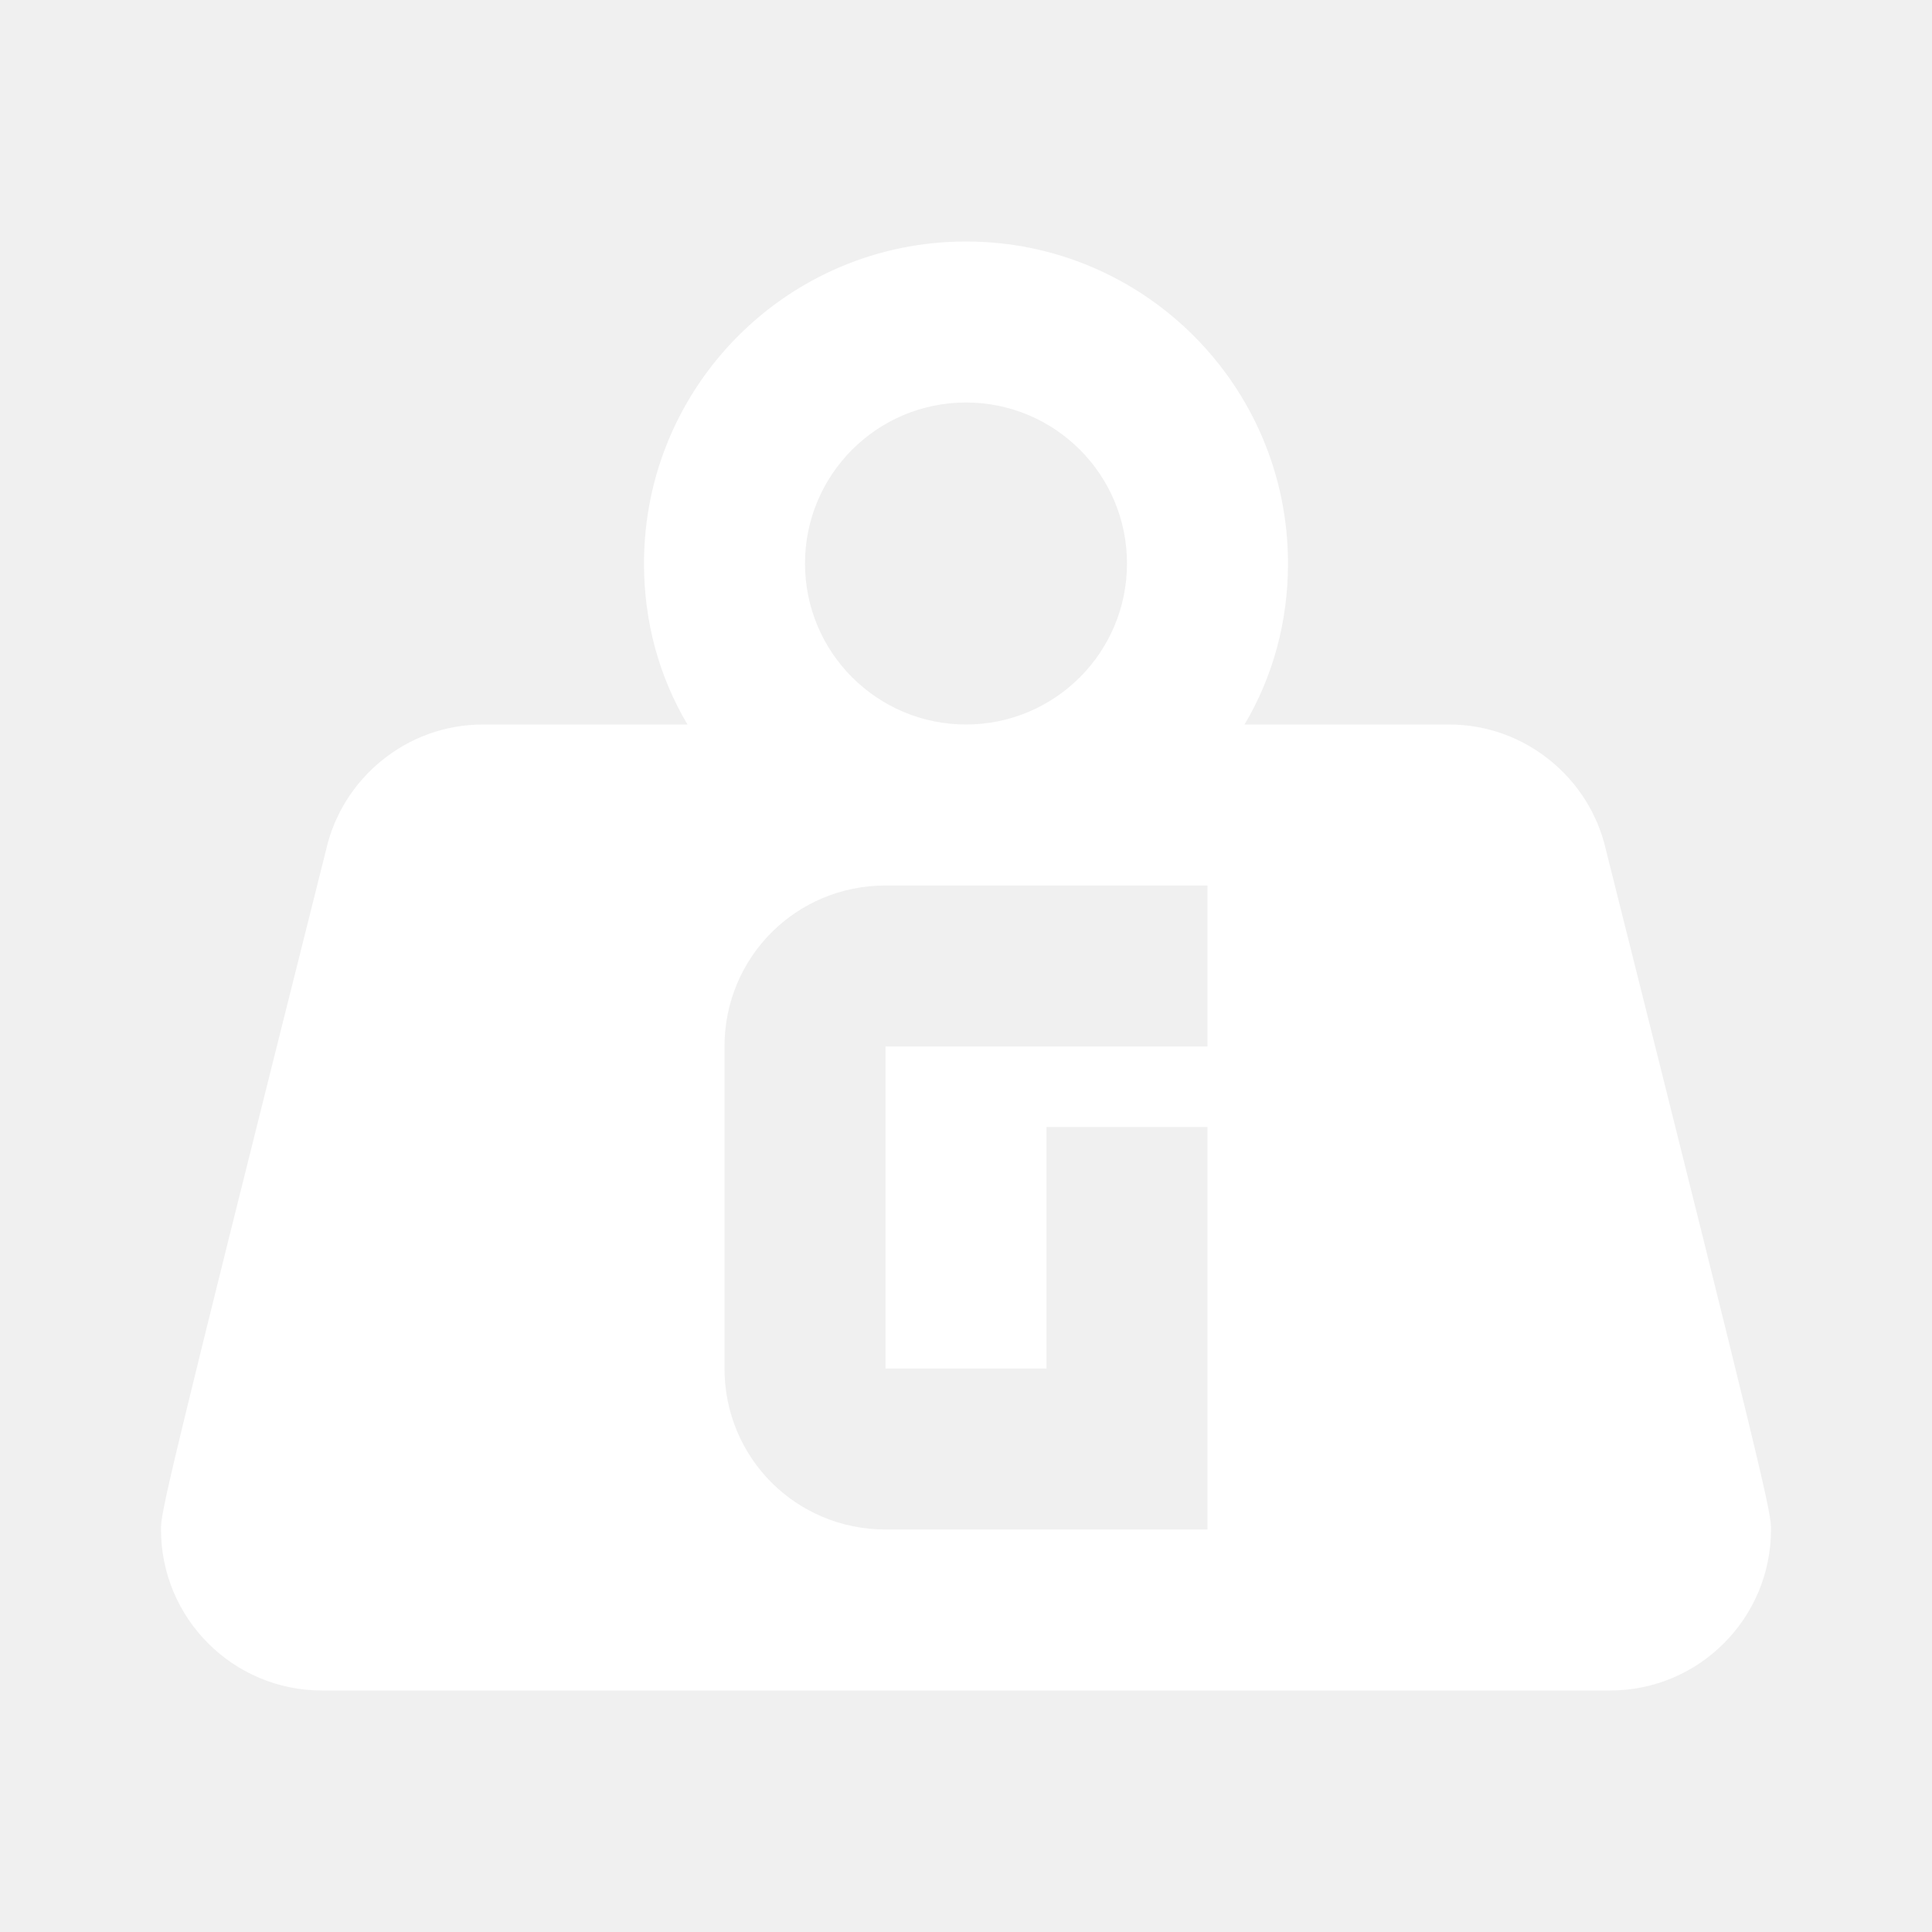
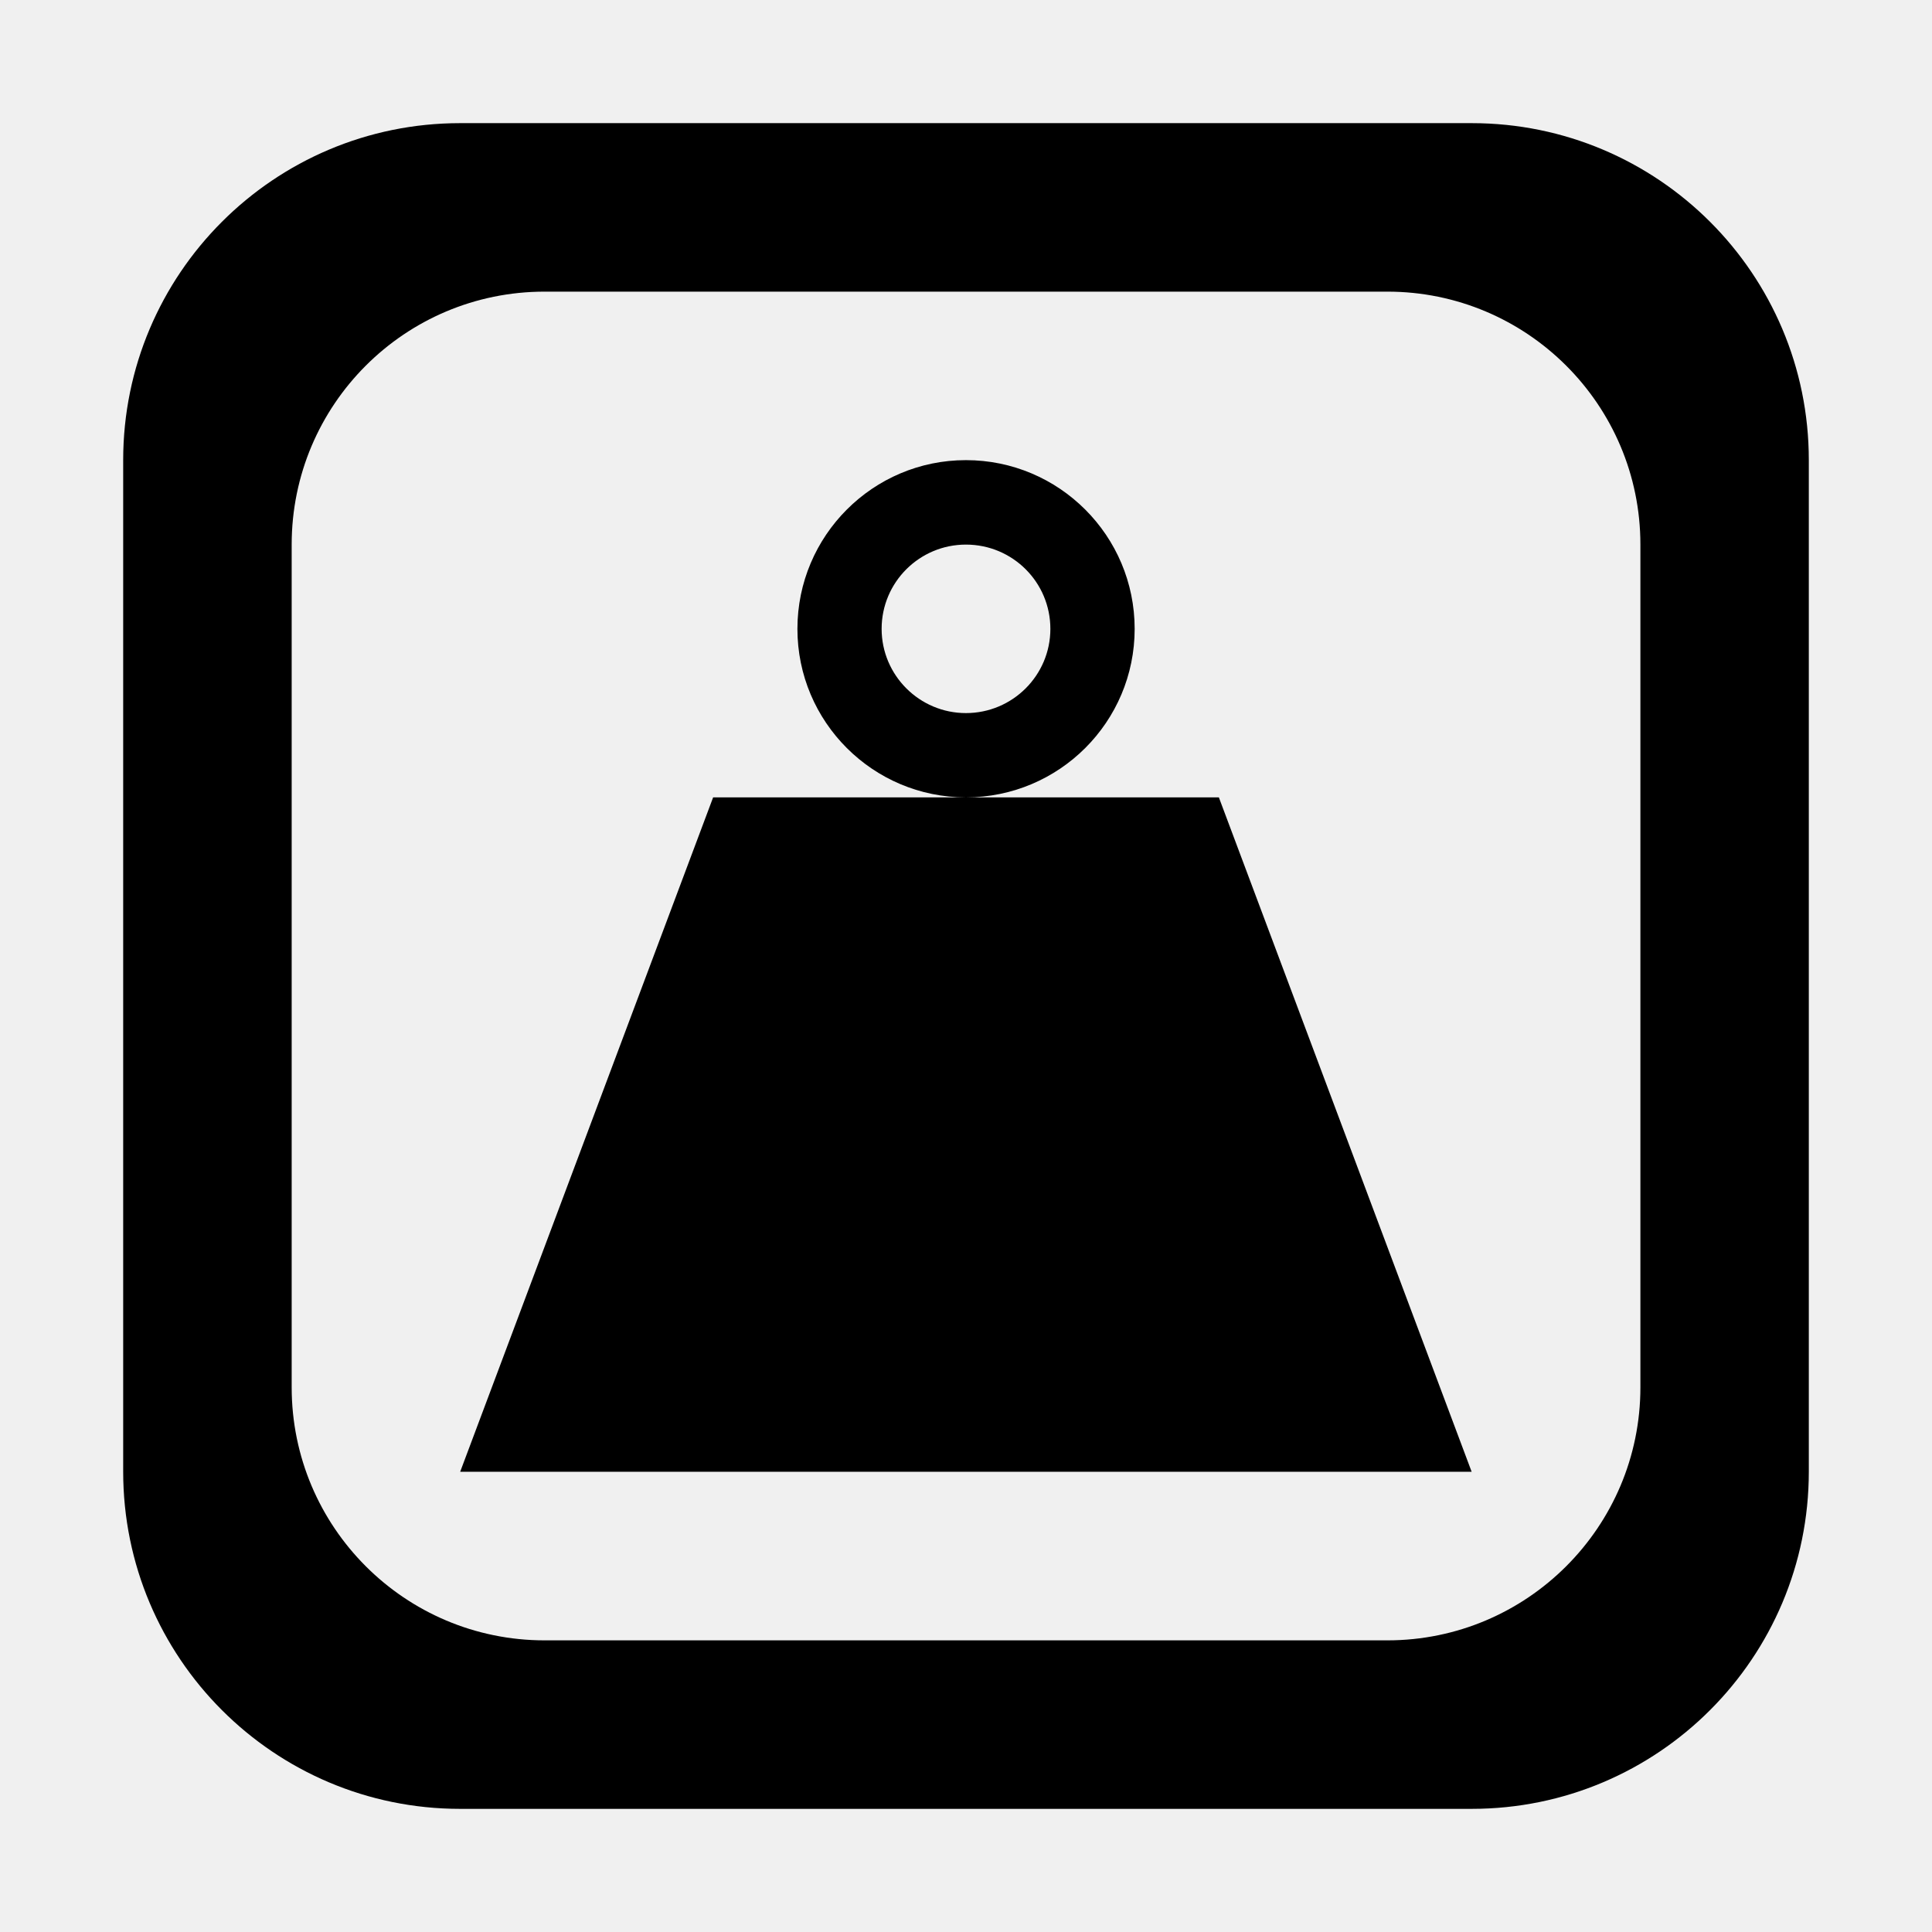
- <svg xmlns="http://www.w3.org/2000/svg" version="1.1" width="24" height="24" viewBox="0 0 24 24">
-   <path fill="#FFF" d="M19.95,10.56C19.75,9.67 18.95,9 18,9H15.46C15.81,8.41 16,7.73 16,7A4,4 0 0,0 12,3A4,4 0 0,0 8,7C8,7.73 8.19,8.41 8.54,9H6C5.05,9 4.25,9.67 4.05,10.56C2.04,18.57 2,18.78 2,19A2,2 0 0,0 4,21H20A2,2 0 0,0 22,19C22,18.78 21.96,18.57 19.95,10.56M12,5A2,2 0 0,1 14,7A2,2 0 0,1 12,9A2,2 0 0,1 10,7A2,2 0 0,1 12,5M15,13H11V17H13V14H15V19H11C9.89,19 9,18.11 9,17V13C9,11.89 9.89,11 11,11H15V13Z" />
+ <svg xmlns="http://www.w3.org/2000/svg" class="icon" width="200px" height="200.00px" viewBox="0 0 1024 1024" version="1.1">
+   <path d="M601.393 333.318c0-49.387-40.051-89.437-89.437-89.437-49.257 0-89.308 40.051-89.308 89.437 0 49.345 40.051 89.307 89.308 89.307C561.343 422.626 601.393 382.663 601.393 333.318zM511.957 377.951c-24.606 0-44.677-20.024-44.677-44.632 0-24.737 20.069-44.673 44.677-44.673 24.737 0 44.761 19.936 44.761 44.673C556.718 357.926 536.694 377.951 511.957 377.951zM780.008 65.269 243.903 65.269c-98.643 0-178.614 79.969-178.614 178.613l0 536.105c0 98.729 79.97 178.745 178.614 178.745L780.008 958.731c98.731 0 178.701-80.015 178.701-178.745L958.709 243.881C958.709 145.238 878.74 65.269 780.008 65.269zM869.446 735.311c0 74.038-60.119 134.113-134.113 134.113L288.666 869.424c-74.081 0-134.069-60.075-134.069-134.113L154.596 288.645c0-74.082 59.988-134.072 134.069-134.072l446.667 0c73.994 0 134.113 59.989 134.113 134.072L869.446 735.311zM646.025 422.626 780.008 780.072 243.903 780.072l134.071-357.446 133.983 0L646.025 422.626z" />
</svg>
